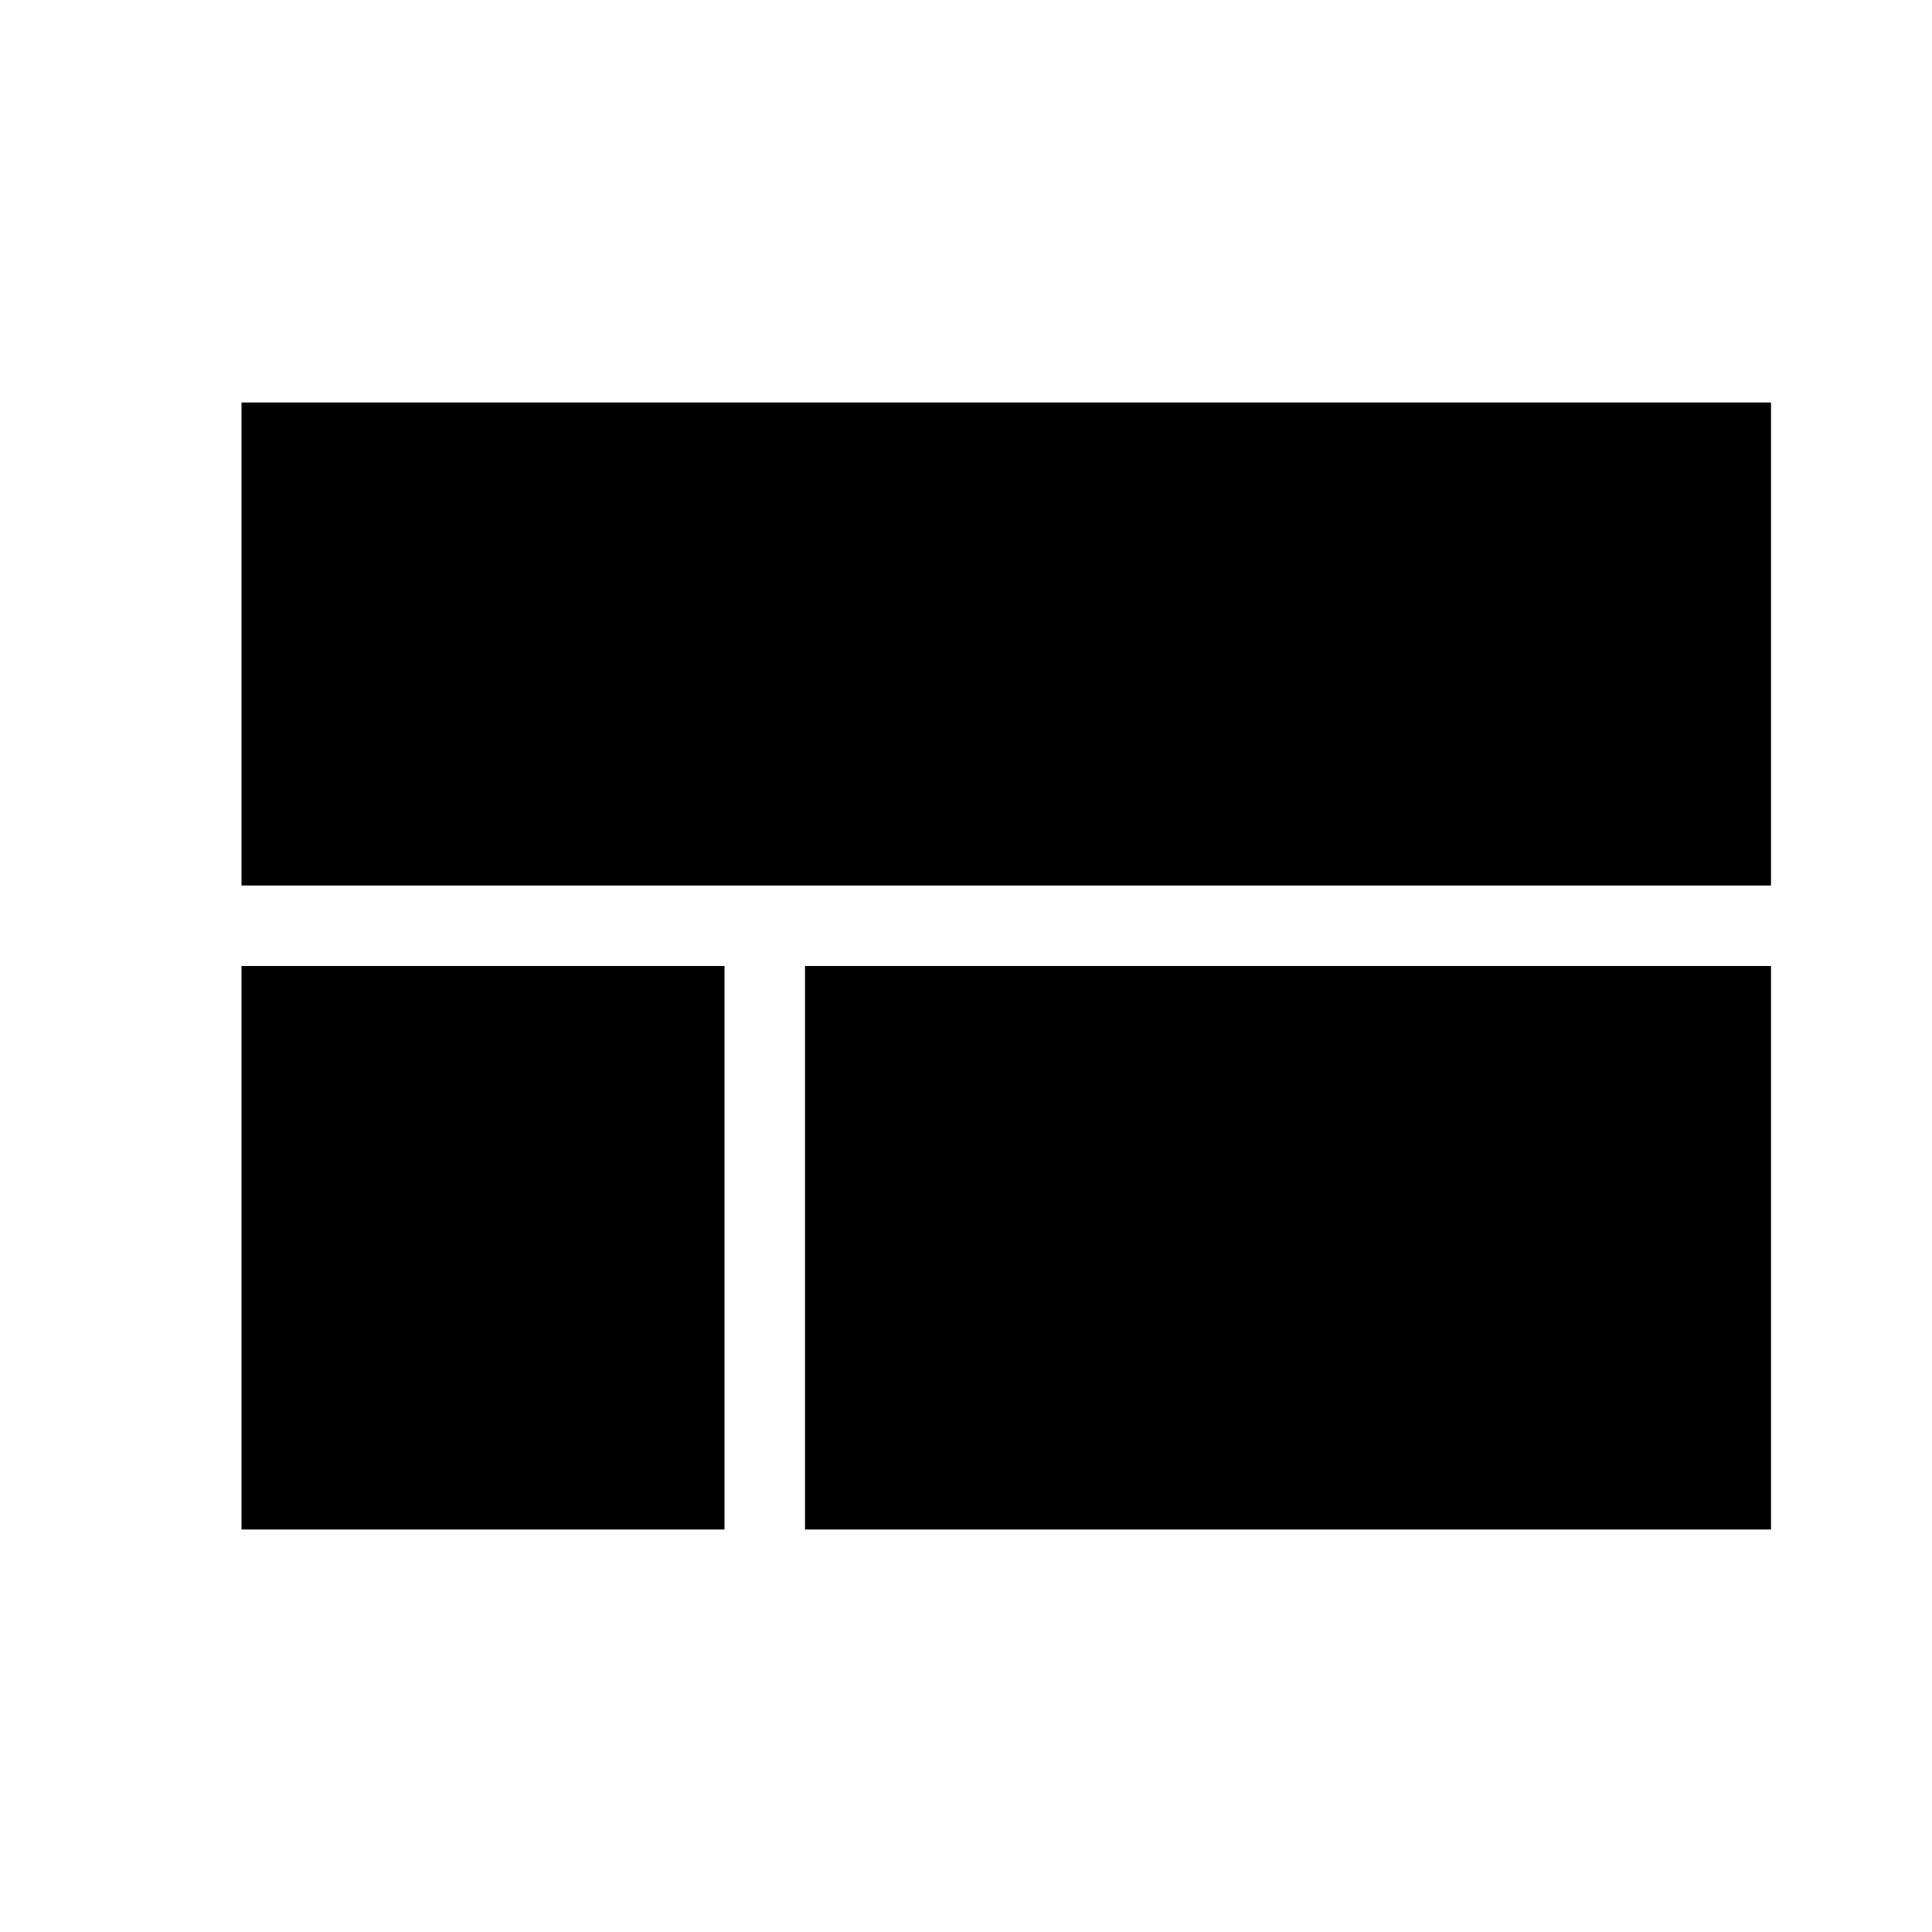
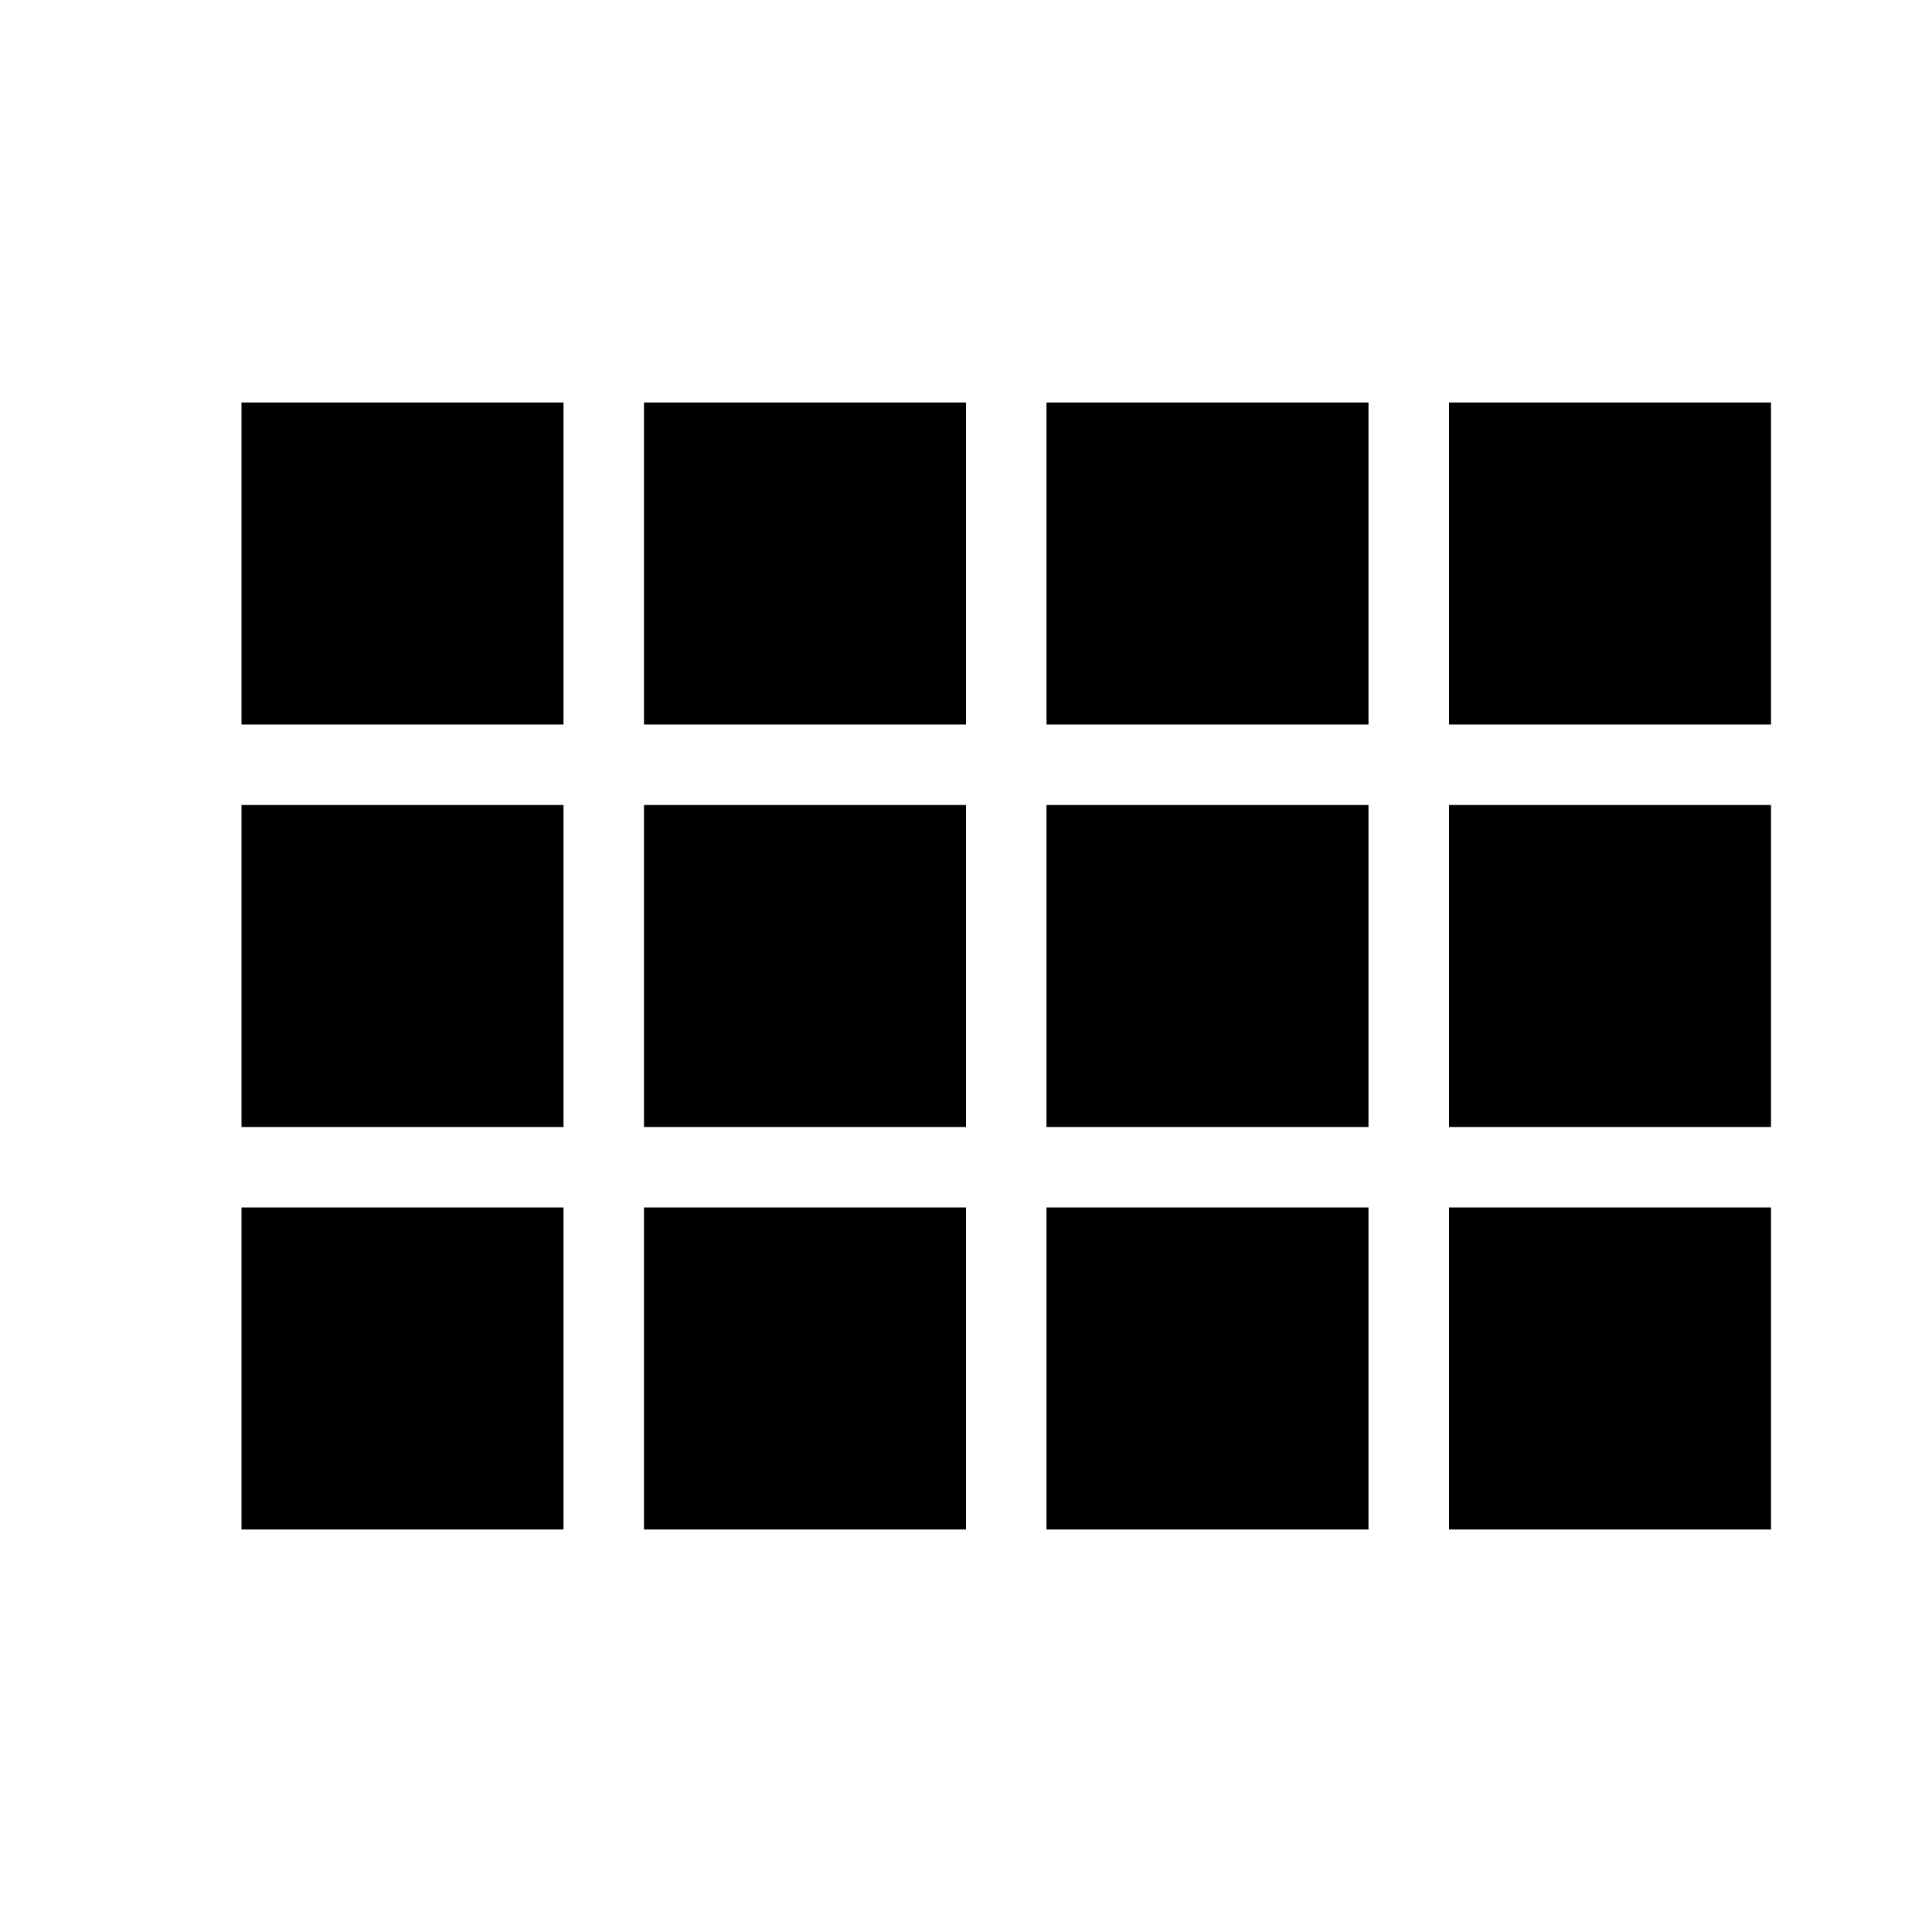
<svg xmlns="http://www.w3.org/2000/svg" width="48" height="48" viewBox="0 0 48 48">
+   <path d="M6 18h8v-8H6v8zm0 10h8v-8H6v8zm10 0h8v-8h-8v8zm10 0h8v-8h-8v8zM16 18h8v-8h-8v8zm10-8v8h8v-8h-8zm10 18h8v-8h-8v8zM6 38h8v-8H6v8zm10 0h8v-8h-8v8zm10 0h8v-8h-8v8zm10 0h8v-8h-8v8zm0-28v8h8v-8h-8z" />
  <path fill="none" d="M0 0h48v48H0z" />
-   <path d="M6 38h12V24H6v14zm14 0h24V24H20v14zM6 10v12h38V10H6z" />
</svg>
